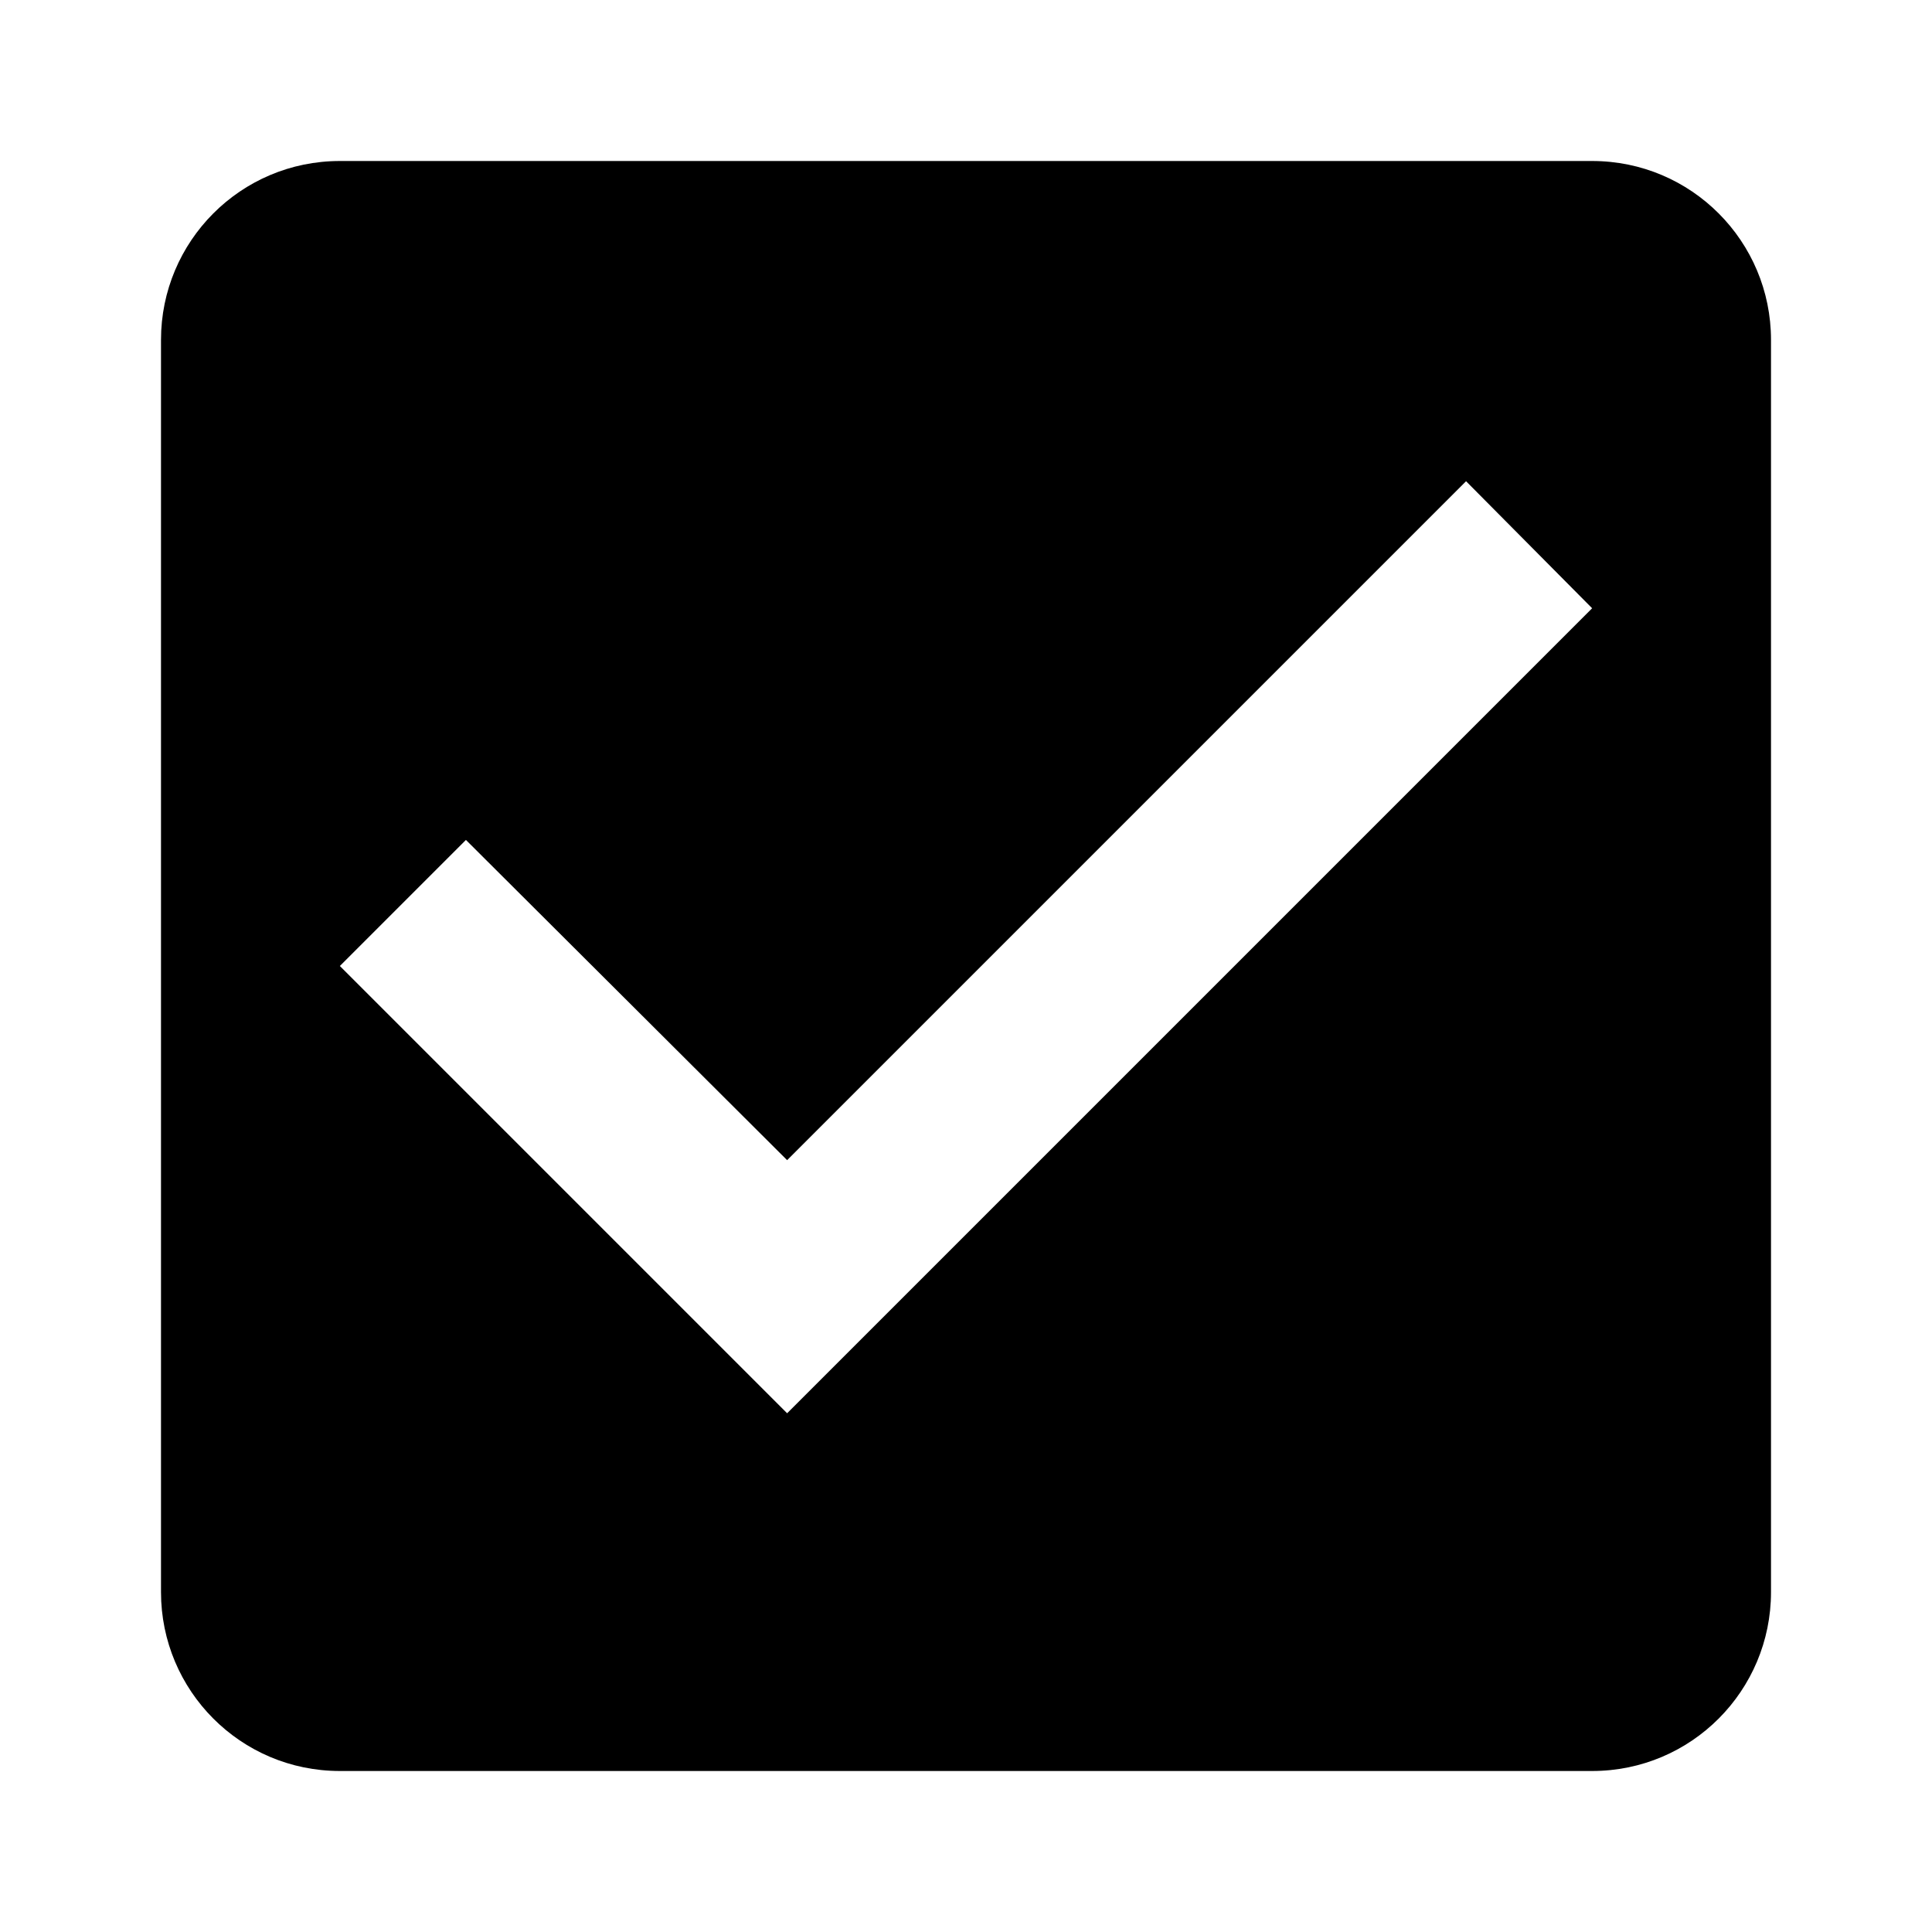
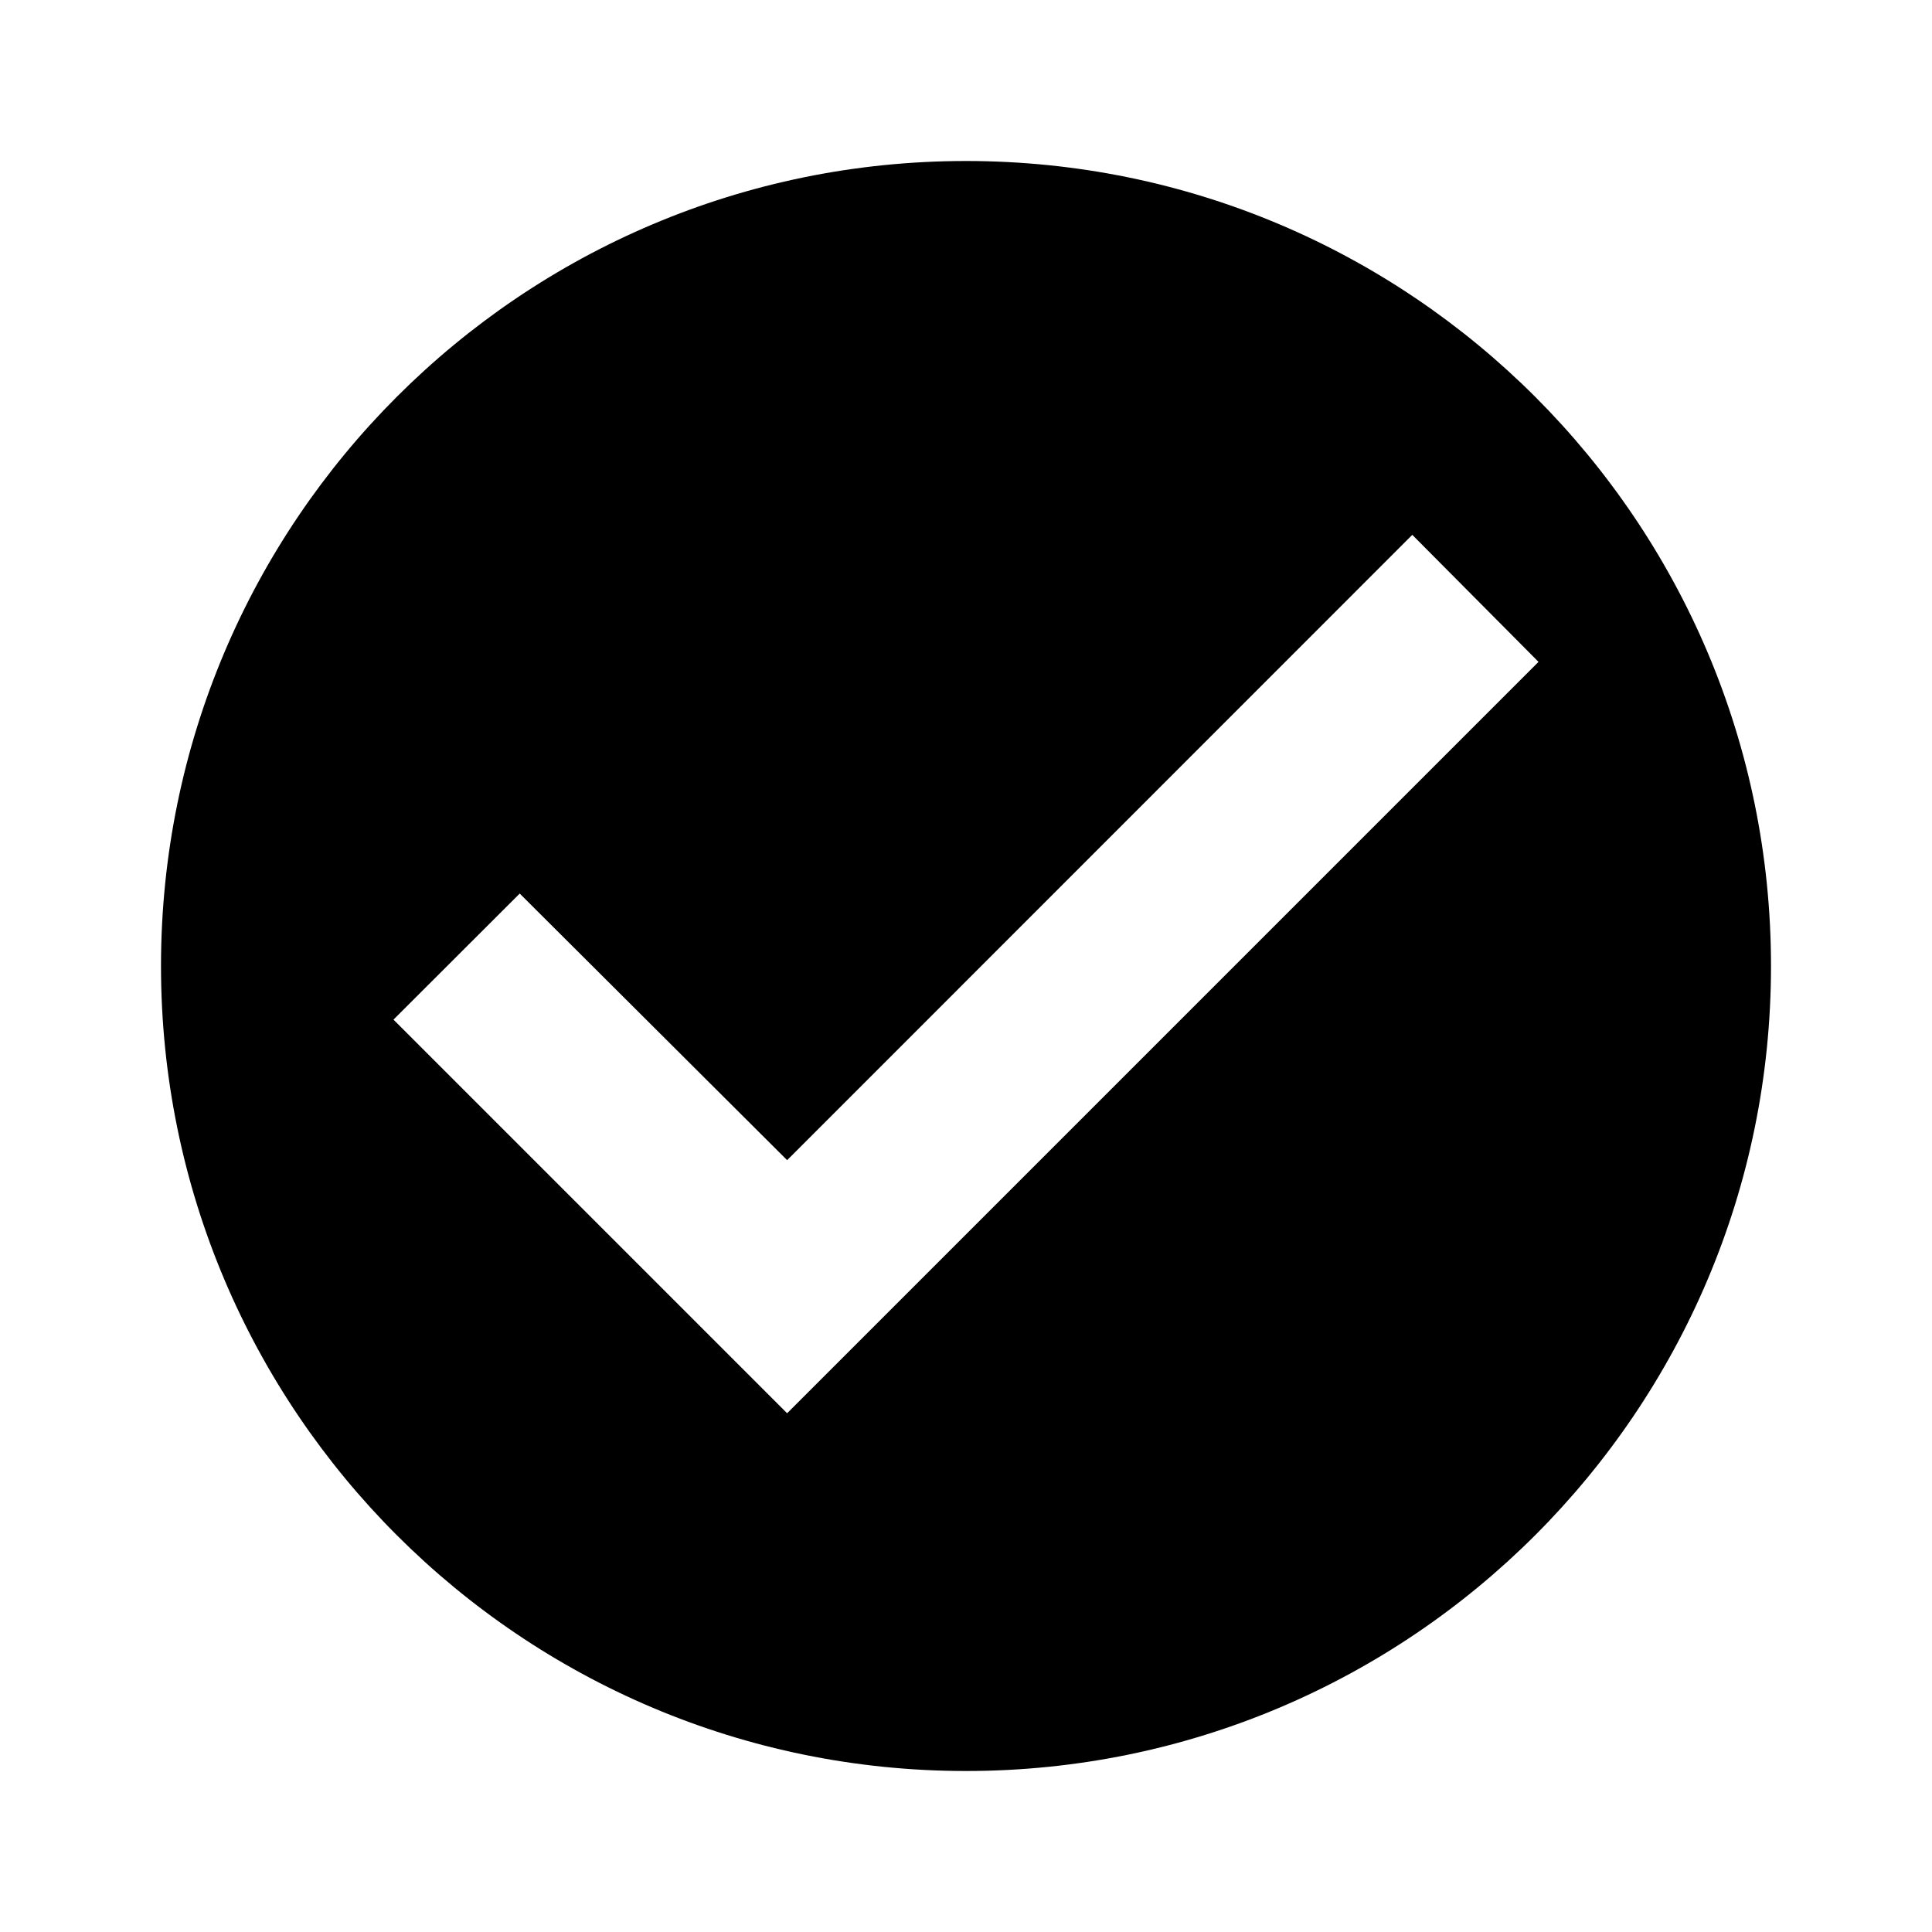
<svg xmlns="http://www.w3.org/2000/svg" width="12" height="12" viewBox="0 0 12 12" fill="none">
-   <path d="M9.889 1H2.111C1.494 1 1 1.5 1 2.111V9.889C1 10.5 1.494 11 2.111 11H9.889C10.506 11 11 10.5 11 9.889V2.111C11 1.5 10.506 1 9.889 1ZM4.889 8.778L2.111 6L2.894 5.217L4.889 7.206L9.106 2.989L9.889 3.778L4.889 8.778Z" fill="currentColor" />
+   <path fill-rule="evenodd" clip-rule="evenodd" d="M11 6C11 8.761 8.761 11 6 11C3.239 11 1 8.761 1 6C1 3.239 3.239 1 6 1C8.761 1 11 3.239 11 6ZM4.889 8.778L2.444 6.333L3.228 5.55L4.889 7.206L8.772 3.322L9.556 4.111L4.889 8.778Z" fill="currentColor" />
</svg>
